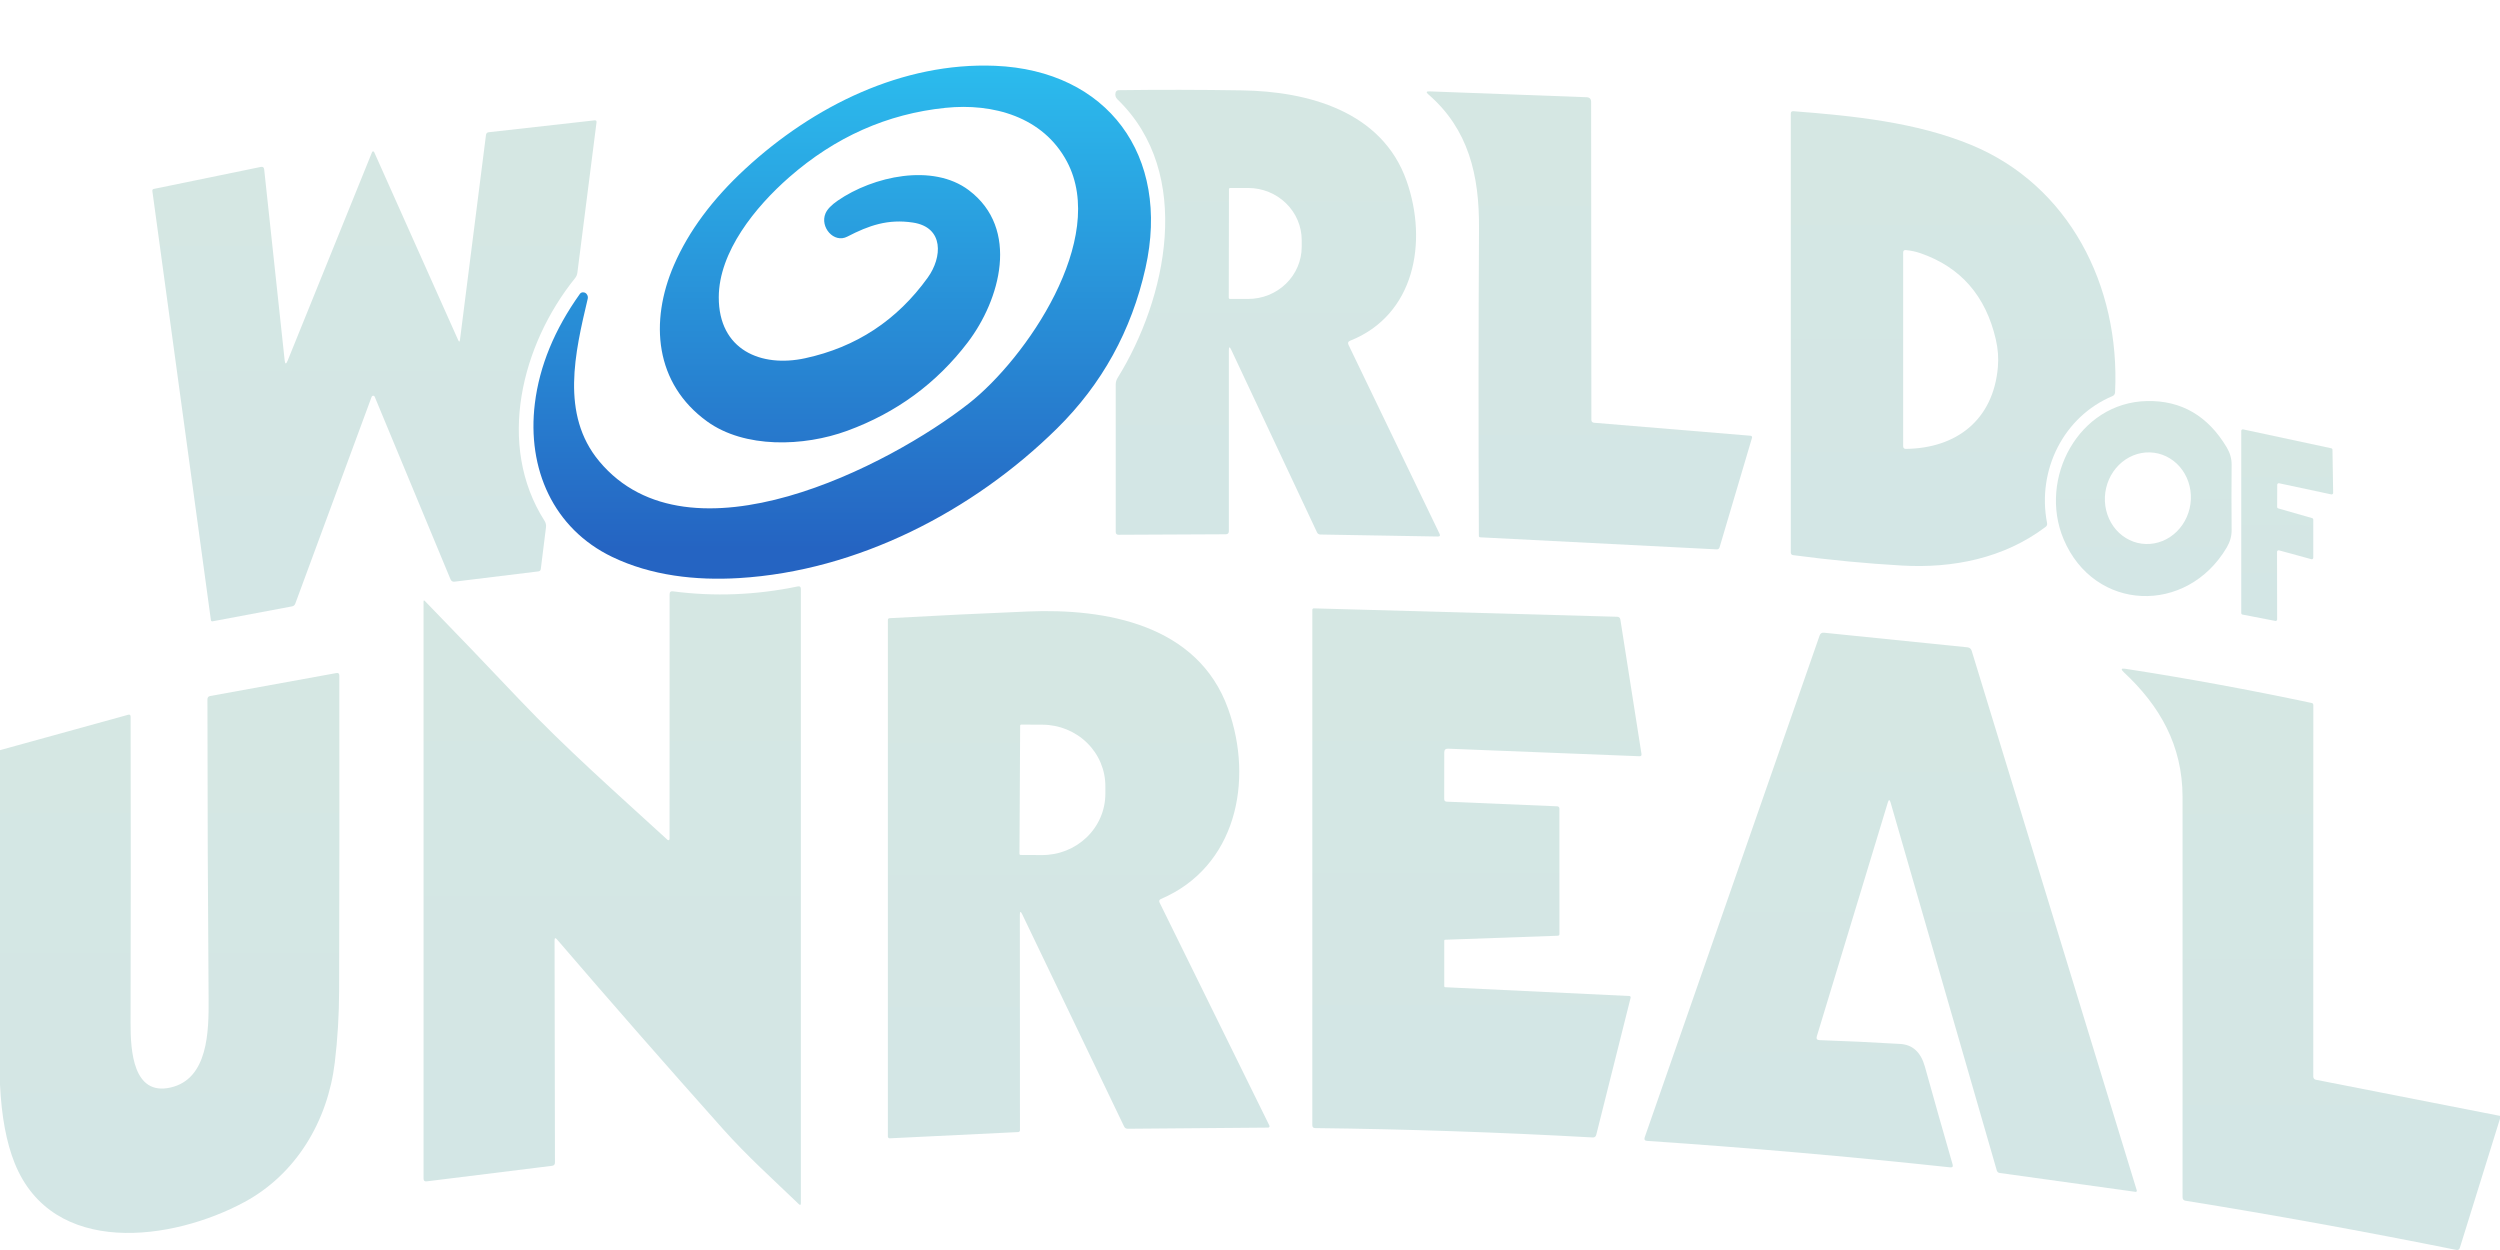
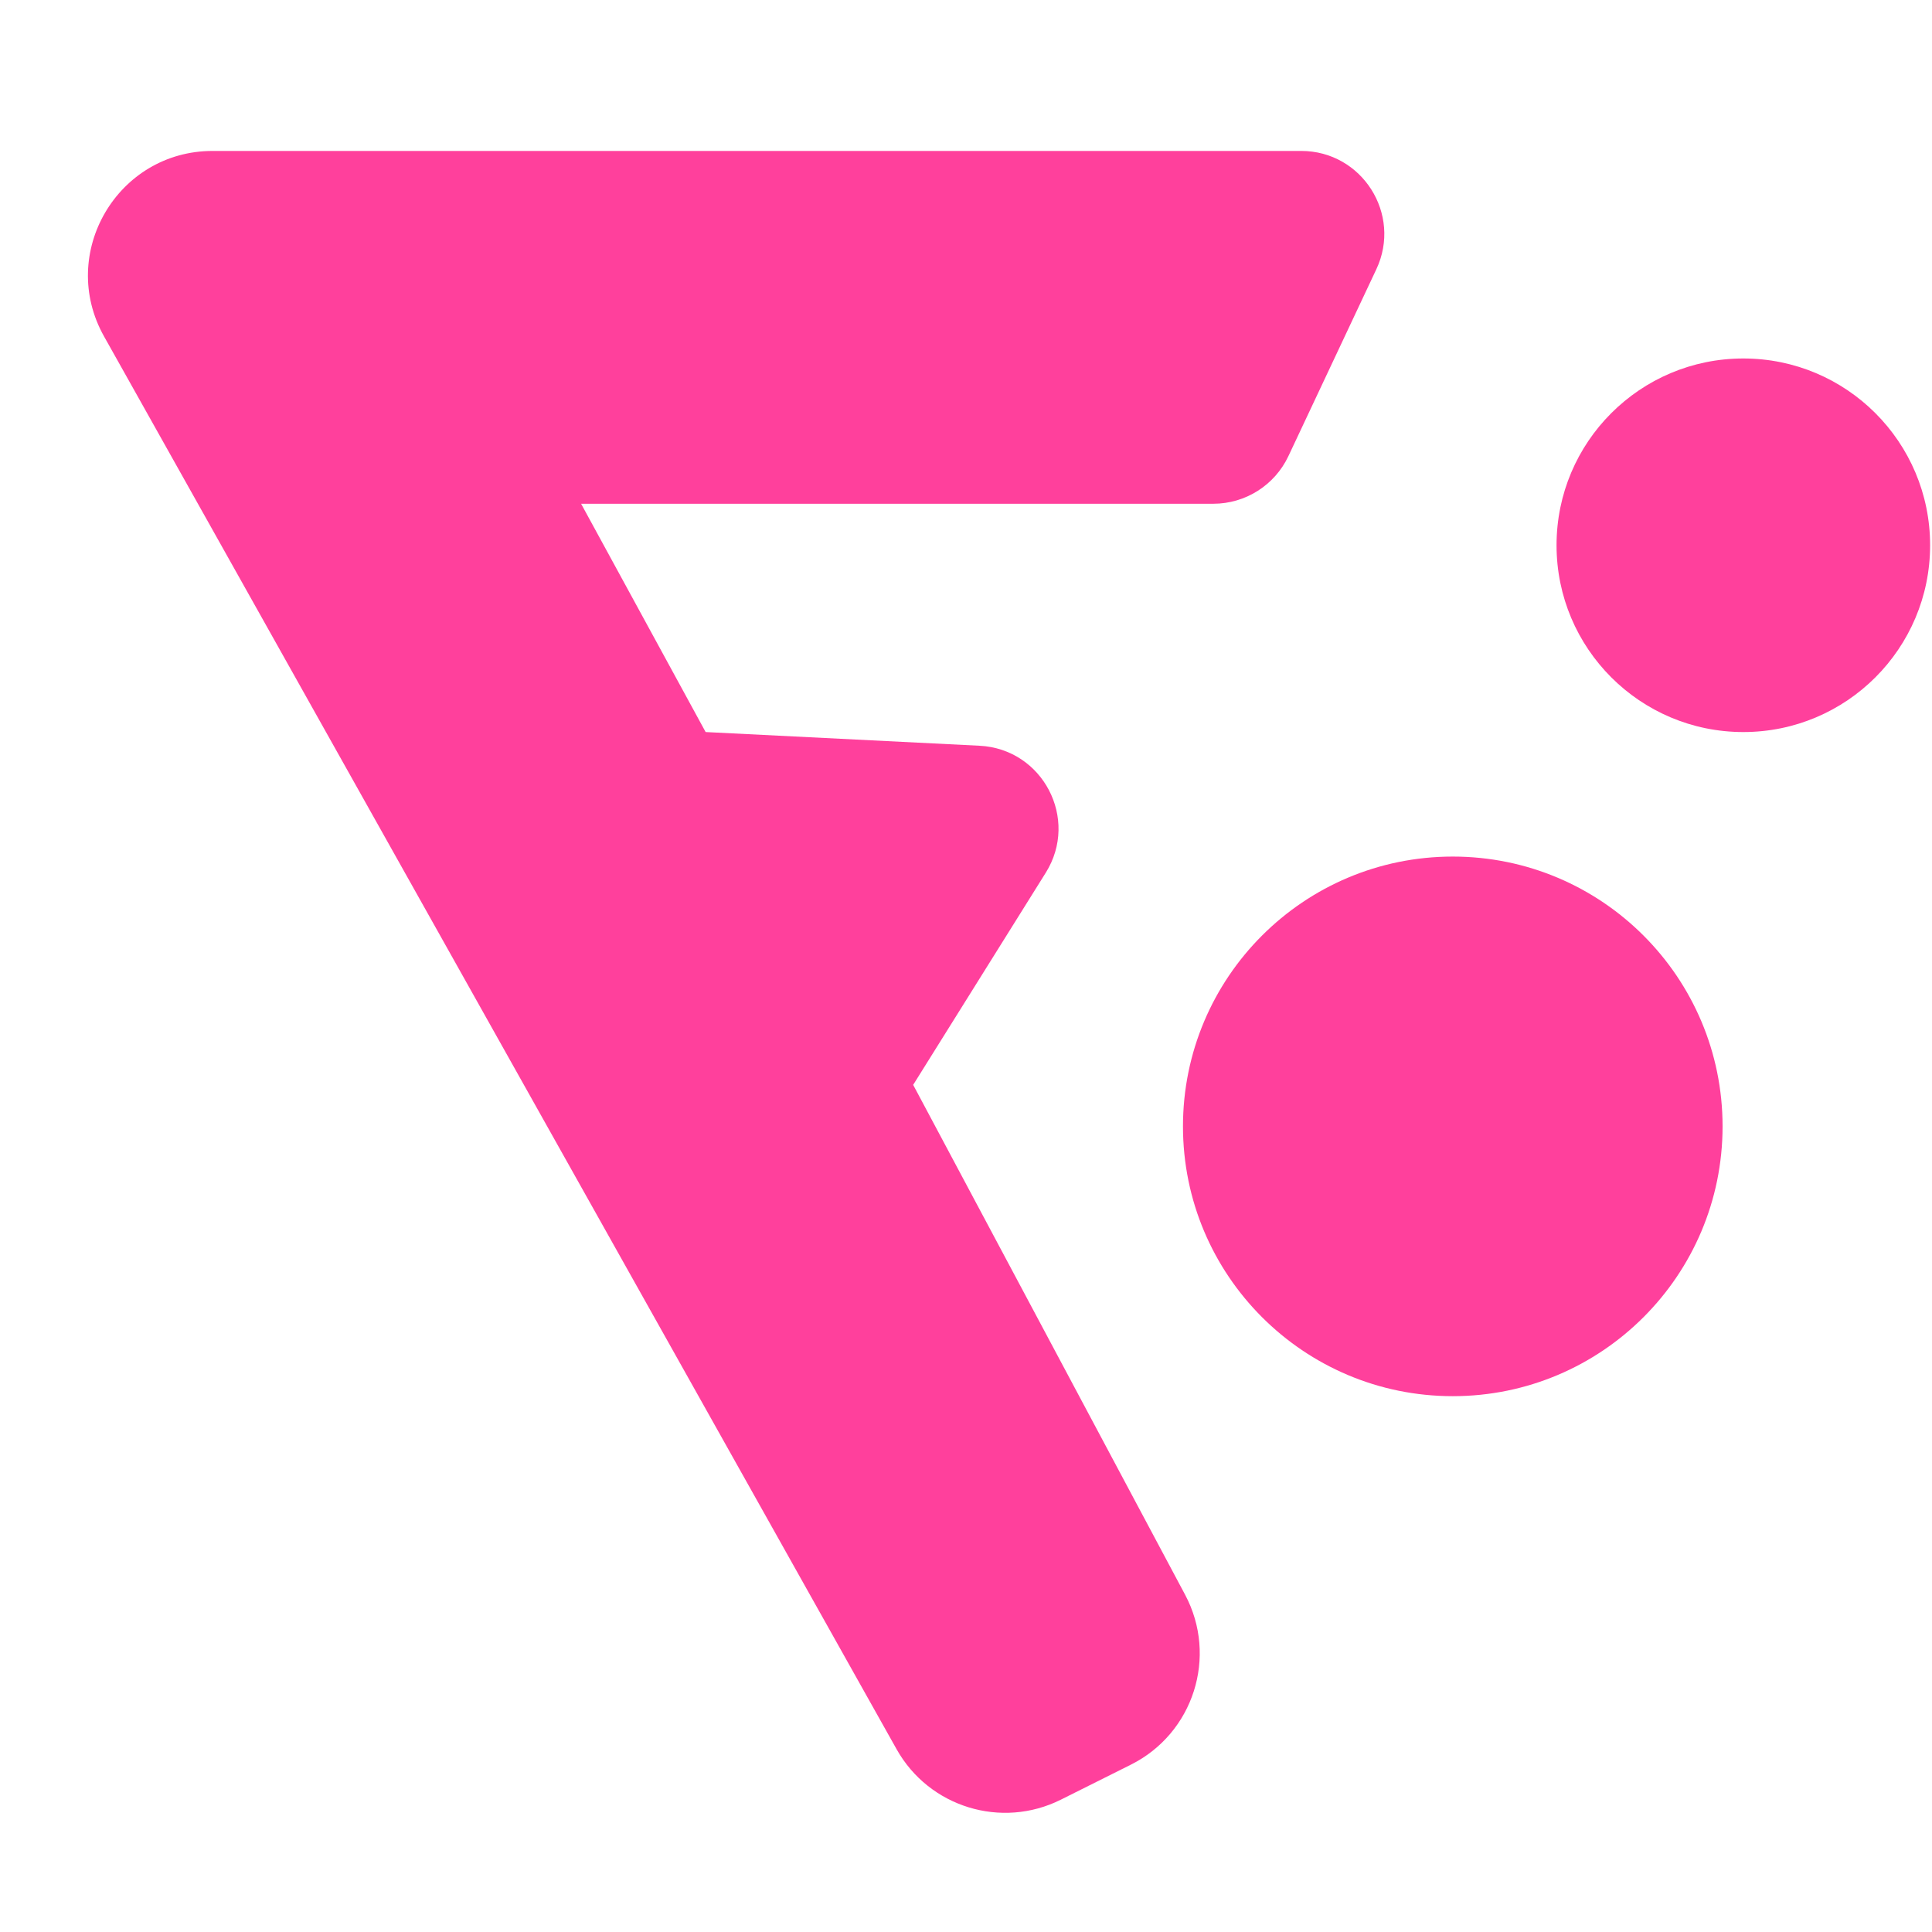
- <svg xmlns="http://www.w3.org/2000/svg" width="768" height="384" viewBox="0 0 768 384" fill="none">
-   <path d="M378.225 107.434C377.745 106.43 377.505 106.486 377.505 107.603V163.16C377.505 163.805 377.19 164.128 376.56 164.128L343.649 164.282C343.049 164.292 342.749 163.99 342.749 163.375V118.13C342.749 117.393 342.944 116.711 343.334 116.086C358.334 91.896 366.87 53.322 343.304 30.546C342.694 29.962 342.494 29.26 342.704 28.44C342.756 28.233 342.875 28.049 343.043 27.916C343.211 27.782 343.418 27.708 343.634 27.703C356.074 27.539 368.73 27.559 381.6 27.764C401.566 28.071 424.562 34.034 432.122 55.627C438.677 74.33 434.612 96.784 414.766 104.668C414.136 104.913 413.971 105.344 414.271 105.958L442.232 163.99C442.502 164.553 442.332 164.83 441.722 164.819L405.631 164.205C405.131 164.194 404.776 163.959 404.566 163.498L378.225 107.434ZM377.535 58.117L377.475 91.466C377.475 91.514 377.484 91.562 377.502 91.607C377.52 91.652 377.547 91.693 377.58 91.727C377.614 91.761 377.653 91.788 377.697 91.807C377.741 91.825 377.788 91.835 377.835 91.835H383.4C385.561 91.839 387.702 91.429 389.7 90.627C391.698 89.825 393.514 88.648 395.045 87.162C396.576 85.677 397.791 83.912 398.622 81.969C399.453 80.025 399.882 77.942 399.886 75.836V73.808C399.893 69.557 398.167 65.477 395.087 62.465C392.006 59.453 387.824 57.756 383.46 57.748H377.895C377.799 57.748 377.708 57.787 377.64 57.856C377.573 57.925 377.535 58.019 377.535 58.117Z" fill="url(#paint0_linear_731_44)" />
-   <path d="M489.694 129.87L537.816 133.866C537.885 133.872 537.952 133.894 538.012 133.93C538.072 133.966 538.123 134.015 538.162 134.074C538.201 134.133 538.226 134.2 538.237 134.271C538.247 134.341 538.241 134.413 538.221 134.481L528.261 168.107C528.121 168.568 527.821 168.788 527.361 168.768L454.758 165.064C454.458 165.054 454.308 164.895 454.308 164.588C454.168 131.658 454.183 100.153 454.353 70.072C454.458 53.904 451.173 39.704 438.783 28.992C438.033 28.347 438.148 28.039 439.128 28.07L487.414 29.868C488.334 29.899 488.794 30.391 488.794 31.343L488.869 128.948C488.869 129.512 489.144 129.819 489.694 129.87Z" fill="url(#paint1_linear_731_44)" />
-   <path d="M648.941 121.685C633.956 127.986 625.705 144.415 628.856 160.675C628.956 161.167 628.806 161.561 628.406 161.858C615.595 171.556 599.845 174.629 584.289 173.738C573.449 173.123 562.303 172.058 550.853 170.541C550.373 170.48 550.133 170.203 550.133 169.711V34.915C550.133 34.372 550.398 34.121 550.928 34.162C569.348 35.591 588.579 37.528 605.545 44.52C635.441 56.846 651.356 87.598 649.751 120.502C649.721 121.075 649.451 121.47 648.941 121.685ZM613.75 112.787C613.99 109.969 613.78 107.136 613.12 104.288C610.03 90.907 602.335 82.081 590.034 77.808C588.534 77.286 587.009 76.958 585.459 76.825C584.919 76.773 584.649 77.03 584.649 77.593V137.054C584.649 137.617 584.924 137.899 585.474 137.899C600.985 137.714 612.34 129.047 613.75 112.787Z" fill="url(#paint2_linear_731_44)" />
-   <path d="M114.173 121.883L90.712 185.432C90.532 185.903 90.202 186.185 89.722 186.277L65.271 190.872C65.217 190.883 65.161 190.883 65.107 190.87C65.053 190.858 65.002 190.835 64.957 190.802C64.912 190.769 64.874 190.727 64.845 190.678C64.817 190.629 64.799 190.575 64.791 190.519L46.806 58.704C46.756 58.325 46.916 58.099 47.286 58.028L80.122 51.281C80.742 51.148 81.087 51.404 81.157 52.049L87.442 110.634C87.572 111.925 87.882 111.971 88.372 110.772L114.308 46.716C114.335 46.654 114.38 46.601 114.435 46.564C114.491 46.527 114.557 46.507 114.623 46.507C114.69 46.507 114.755 46.527 114.811 46.564C114.867 46.601 114.911 46.654 114.938 46.716L140.739 104.456C141.029 105.101 141.219 105.07 141.309 104.363L149.304 41.384C149.33 41.19 149.42 41.011 149.558 40.875C149.697 40.738 149.877 40.652 150.069 40.63L182.65 36.973C183.11 36.922 183.31 37.132 183.25 37.603L177.37 83.77C177.29 84.405 177.05 84.968 176.65 85.46C160.255 105.808 152.379 136.668 167.29 160.012C167.667 160.596 167.822 161.307 167.725 162.01L166.135 174.766C166.085 175.227 165.835 175.483 165.385 175.534L139.659 178.685C139.049 178.767 138.624 178.516 138.384 177.932L115.103 121.868C115.067 121.774 115.003 121.694 114.921 121.638C114.839 121.583 114.742 121.554 114.642 121.555C114.543 121.557 114.445 121.589 114.361 121.647C114.278 121.706 114.212 121.788 114.173 121.883Z" fill="url(#paint3_linear_731_44)" />
-   <path d="M633.938 165.635C626.108 147.024 638.558 123.649 659.529 123.203C670.099 122.978 678.285 127.742 684.085 137.496C685.075 139.176 685.565 140.918 685.555 142.721C685.495 149.493 685.495 156.209 685.555 162.869C685.565 164.693 685.065 166.465 684.055 168.186C671.799 188.949 643.373 188.012 633.938 165.635ZM656.638 166.773C660.04 167.603 663.638 166.953 666.642 164.967C669.646 162.98 671.809 159.819 672.656 156.179C673.075 154.377 673.158 152.511 672.9 150.689C672.643 148.866 672.05 147.123 671.155 145.558C670.261 143.993 669.082 142.637 667.686 141.567C666.29 140.497 664.705 139.735 663.02 139.324C659.618 138.494 656.02 139.144 653.016 141.13C650.012 143.117 647.849 146.278 647.003 149.918C646.583 151.72 646.5 153.586 646.758 155.408C647.015 157.23 647.608 158.974 648.503 160.539C649.398 162.104 650.576 163.46 651.972 164.53C653.368 165.599 654.953 166.361 656.638 166.773Z" fill="url(#paint4_linear_731_44)" />
-   <path d="M699.507 169.526L699.537 190.289C699.536 190.358 699.52 190.427 699.491 190.49C699.461 190.553 699.418 190.608 699.365 190.652C699.312 190.696 699.25 190.728 699.184 190.745C699.118 190.761 699.049 190.763 698.982 190.75L688.887 188.798C688.78 188.776 688.683 188.717 688.615 188.63C688.546 188.542 688.51 188.433 688.512 188.321V132.365C688.513 132.295 688.529 132.226 688.558 132.164C688.588 132.101 688.631 132.045 688.684 132.001C688.737 131.957 688.799 131.926 688.865 131.909C688.931 131.892 689 131.891 689.067 131.904L716.173 137.713C716.275 137.737 716.366 137.796 716.431 137.88C716.496 137.963 716.532 138.067 716.533 138.174L716.743 151.407C716.744 151.478 716.73 151.548 716.701 151.613C716.672 151.678 716.63 151.735 716.576 151.781C716.523 151.826 716.461 151.859 716.393 151.877C716.326 151.895 716.256 151.897 716.188 151.883L700.122 148.456C700.055 148.442 699.986 148.444 699.92 148.461C699.854 148.478 699.792 148.509 699.739 148.553C699.686 148.597 699.643 148.653 699.614 148.715C699.584 148.778 699.568 148.847 699.567 148.917L699.537 155.725C699.537 155.83 699.571 155.932 699.633 156.016C699.696 156.099 699.783 156.159 699.882 156.186L710.293 159.168C710.392 159.195 710.479 159.255 710.542 159.338C710.604 159.421 710.638 159.524 710.638 159.629V171.324C710.638 171.397 710.621 171.469 710.59 171.535C710.558 171.601 710.513 171.658 710.456 171.702C710.399 171.747 710.334 171.778 710.264 171.792C710.194 171.806 710.121 171.804 710.053 171.785L700.092 169.065C700.023 169.046 699.951 169.044 699.881 169.058C699.811 169.072 699.745 169.103 699.689 169.148C699.632 169.192 699.586 169.249 699.555 169.315C699.523 169.381 699.507 169.453 699.507 169.526Z" fill="url(#paint5_linear_731_44)" />
-   <path d="M171.127 288.608C170.617 288.004 170.362 288.101 170.362 288.9L170.482 357.136C170.482 357.73 170.192 358.063 169.612 358.135L131.06 362.915C130.43 362.997 130.115 362.71 130.115 362.054V184.81C130.115 184.41 130.255 184.354 130.535 184.641C140.126 194.508 149.711 204.502 159.291 214.625C173.677 229.809 189.592 243.825 205.073 258.01C205.124 258.061 205.188 258.095 205.259 258.107C205.329 258.119 205.401 258.109 205.467 258.077C205.533 258.046 205.589 257.995 205.628 257.931C205.667 257.867 205.688 257.793 205.688 257.718L205.703 182.582C205.703 181.875 206.043 181.567 206.723 181.66C219.433 183.319 232.214 182.817 245.064 180.153C245.704 180.02 246.024 180.287 246.024 180.953V369.6C246.024 370.215 245.809 370.312 245.379 369.892C237.504 362.315 229.539 355.169 222.143 346.885C204.823 327.47 187.817 308.044 171.127 288.608Z" fill="url(#paint6_linear_731_44)" />
-   <path d="M443.676 231.149L443.661 245.456C443.661 245.979 443.916 246.251 444.426 246.271L478.402 247.7C478.575 247.704 478.739 247.777 478.859 247.904C478.98 248.03 479.047 248.2 479.047 248.376L479.062 286.905C479.062 287.264 478.887 287.448 478.537 287.458L443.931 288.688C443.761 288.698 443.676 288.79 443.676 288.964V302.98C443.676 303.165 443.766 303.262 443.946 303.272L500.573 305.977C500.632 305.98 500.689 305.996 500.741 306.024C500.793 306.053 500.838 306.093 500.873 306.141C500.907 306.19 500.931 306.247 500.941 306.306C500.952 306.365 500.949 306.426 500.933 306.484L490.373 348.594C490.223 349.188 489.847 349.465 489.247 349.424C460.376 347.825 431.961 346.867 404 346.55C403.43 346.54 403.145 346.242 403.145 345.658V187.349C403.144 187.287 403.157 187.225 403.18 187.168C403.204 187.112 403.238 187.06 403.282 187.017C403.325 186.974 403.376 186.94 403.433 186.918C403.489 186.896 403.549 186.885 403.61 186.887L496.778 189.469C497.358 189.48 497.693 189.777 497.783 190.361L504.263 231.61C504.343 232.101 504.138 232.337 503.648 232.316L444.846 229.996C444.066 229.965 443.676 230.349 443.676 231.149Z" fill="url(#paint7_linear_731_44)" />
-   <path d="M313.3 281.071L313.33 347.216C313.331 347.358 313.278 347.494 313.183 347.597C313.088 347.7 312.958 347.762 312.82 347.769L273.324 349.691C273.251 349.695 273.177 349.684 273.108 349.658C273.039 349.632 272.976 349.592 272.923 349.54C272.869 349.488 272.827 349.426 272.798 349.356C272.769 349.287 272.754 349.213 272.754 349.137V190.474C272.754 190.115 272.934 189.926 273.294 189.905C287.654 189.106 301.845 188.42 315.865 187.846C339.686 186.862 367.992 191.842 377.277 217.737C385.288 240.098 379.588 266.378 356.637 276.168C356.117 276.393 355.982 276.767 356.232 277.29L389.953 345.772C389.987 345.837 390.003 345.911 390.001 345.985C389.998 346.06 389.977 346.132 389.94 346.195C389.902 346.259 389.849 346.311 389.785 346.347C389.722 346.383 389.65 346.402 389.578 346.402L346.451 346.755C345.921 346.755 345.541 346.514 345.311 346.033L314.035 280.886C313.545 279.862 313.3 279.923 313.3 281.071ZM313.39 222.917L313.18 262.29C313.178 262.336 313.185 262.382 313.201 262.425C313.217 262.467 313.241 262.506 313.271 262.539C313.302 262.573 313.339 262.599 313.38 262.617C313.422 262.635 313.466 262.644 313.51 262.644L320.066 262.675C322.613 262.689 325.138 262.217 327.497 261.283C329.856 260.35 332.002 258.974 333.813 257.234C335.624 255.494 337.064 253.425 338.051 251.144C339.038 248.863 339.553 246.415 339.566 243.94V241.574C339.593 236.577 337.575 231.774 333.958 228.221C330.34 224.667 325.419 222.654 320.276 222.625L313.72 222.594C313.635 222.594 313.554 222.627 313.492 222.687C313.431 222.747 313.394 222.83 313.39 222.917Z" fill="url(#paint8_linear_731_44)" />
-   <path d="M579.936 246.53L558.126 318.362C557.906 319.11 558.176 319.499 558.936 319.53C566.616 319.786 574.881 320.175 583.732 320.698C587.552 320.913 590.082 323.234 591.322 327.66C594.092 337.618 596.932 347.639 599.842 357.72C600.032 358.386 599.787 358.683 599.107 358.612C568.146 355.292 537.105 352.582 505.984 350.482C505.264 350.431 505.024 350.057 505.264 349.36L558.981 195.245C559.211 194.59 559.661 194.298 560.331 194.369L604.402 198.857C605.072 198.929 605.507 199.292 605.707 199.948L656.424 365.712C656.439 365.766 656.442 365.823 656.43 365.878C656.418 365.933 656.394 365.984 656.358 366.027C656.322 366.07 656.277 366.103 656.225 366.123C656.174 366.143 656.118 366.15 656.064 366.142L614.273 360.333C614.076 360.306 613.891 360.22 613.739 360.087C613.587 359.953 613.476 359.777 613.418 359.58L580.791 246.545C580.511 245.572 580.226 245.567 579.936 246.53Z" fill="url(#paint9_linear_731_44)" />
-   <path d="M768 342.799V343.66L755.669 383.31C755.499 383.863 755.139 384.084 754.589 383.971C726.258 378.274 698.522 373.239 671.381 368.864C670.781 368.761 670.481 368.398 670.481 367.773C670.511 326.585 670.511 285.608 670.481 244.841C670.466 228.919 663.461 216.778 652.421 206.496C651.451 205.595 651.616 205.247 652.916 205.451C671.806 208.371 690.872 211.87 710.113 215.948C710.473 216.02 710.653 216.24 710.653 216.609L710.638 330.75C710.638 330.975 710.716 331.194 710.858 331.368C711 331.541 711.198 331.66 711.418 331.703L768 342.799Z" fill="url(#paint10_linear_731_44)" />
-   <path d="M0 333.229V230.445L39.361 219.579C39.871 219.436 40.126 219.636 40.126 220.179C40.196 251.162 40.191 282.554 40.111 314.356C40.096 322.763 40.876 336.687 52.382 334.089C63.962 331.477 64.157 316.769 64.082 306.857C63.852 277.206 63.732 246.536 63.722 214.846C63.722 214.262 64.002 213.919 64.562 213.816L103.339 206.762C103.939 206.649 104.239 206.906 104.239 207.531C104.289 241.085 104.269 273.328 104.179 304.259C104.159 311.841 103.714 319.228 102.844 326.421C100.668 344.494 90.903 360.723 75.123 369.252C52.997 381.224 16.156 386.327 4.5 357.296C1.97 351.005 0.47 342.983 0 333.229Z" fill="url(#paint11_linear_731_44)" />
-   <path d="M220.807 91.308C220.761 107.523 233.81 112.98 247.316 110.056C263.005 106.668 275.57 98.407 285.012 85.273C289.468 79.081 290.079 69.825 280.449 68.371C272.788 67.213 266.927 69.246 260.304 72.686C256.168 74.844 251.818 69.746 253.589 65.572C254.128 64.3 255.389 62.981 257.373 61.616C268.194 54.158 286.538 50.061 297.633 58.442C313.368 70.309 307.233 92.121 297.267 105.209C287.713 117.748 275.392 126.786 260.304 132.321C246.828 137.262 228.712 137.778 217.22 129.46C201.165 117.842 199.486 98.86 207.056 81.395C211.553 71.034 218.853 61.188 228.956 51.859C249.941 32.486 277.305 19.071 305.661 20.212C340.167 21.619 359.656 47.716 351.888 82.365C347.584 101.586 338.524 118.009 324.707 131.633C298.915 157.073 263.386 175.413 227.003 177.587C213.725 178.384 200.051 176.852 188.056 171.082C170.016 162.389 161.836 144.048 164.309 123.94C165.723 112.453 170.332 101.237 178.136 90.292C178.236 90.151 178.365 90.034 178.512 89.95C178.66 89.866 178.823 89.817 178.99 89.807C179.641 89.766 180.114 90.042 180.409 90.636C180.593 91.001 180.638 91.381 180.547 91.777C176.655 108.289 172.107 127.318 184.072 141.687C211.802 175.03 273.479 142.91 297.633 123.94C315.184 110.165 340.442 73.436 327.76 49.623C320.419 35.848 305.035 31.626 290.445 33.127C272.599 34.952 256.6 42.055 242.448 54.439C232.039 63.555 220.837 77.346 220.807 91.308Z" fill="url(#paint12_linear_731_44)" />
-   <defs>
-     <linearGradient id="paint0_linear_731_44" x1="392.49" y1="27.593" x2="392.49" y2="164.82" gradientUnits="userSpaceOnUse">
-       <stop stop-color="#D5E7E3" />
-       <stop offset="1" stop-color="#D3E6E5" />
-     </linearGradient>
-     <linearGradient id="paint1_linear_731_44" x1="488.268" y1="28.068" x2="488.268" y2="168.769" gradientUnits="userSpaceOnUse">
-       <stop stop-color="#D5E7E3" />
-       <stop offset="1" stop-color="#D3E6E5" />
-     </linearGradient>
-     <linearGradient id="paint2_linear_731_44" x1="599.997" y1="34.158" x2="599.997" y2="173.885" gradientUnits="userSpaceOnUse">
-       <stop stop-color="#D5E7E3" />
-       <stop offset="1" stop-color="#D3E6E5" />
-     </linearGradient>
-     <linearGradient id="paint3_linear_731_44" x1="115.029" y1="36.965" x2="115.029" y2="190.88" gradientUnits="userSpaceOnUse">
-       <stop stop-color="#D5E7E3" />
-       <stop offset="1" stop-color="#D3E6E5" />
-     </linearGradient>
-     <linearGradient id="paint4_linear_731_44" x1="658.567" y1="123.195" x2="658.567" y2="183.114" gradientUnits="userSpaceOnUse">
-       <stop stop-color="#D5E7E3" />
-       <stop offset="1" stop-color="#D3E6E5" />
-     </linearGradient>
-     <linearGradient id="paint5_linear_731_44" x1="702.627" y1="131.895" x2="702.627" y2="190.759" gradientUnits="userSpaceOnUse">
-       <stop stop-color="#D5E7E3" />
-       <stop offset="1" stop-color="#D3E6E5" />
-     </linearGradient>
-     <linearGradient id="paint6_linear_731_44" x1="188.07" y1="180.12" x2="188.07" y2="370.148" gradientUnits="userSpaceOnUse">
-       <stop stop-color="#D5E7E3" />
-       <stop offset="1" stop-color="#D3E6E5" />
-     </linearGradient>
-     <linearGradient id="paint7_linear_731_44" x1="453.712" y1="186.887" x2="453.712" y2="349.428" gradientUnits="userSpaceOnUse">
-       <stop stop-color="#D5E7E3" />
-       <stop offset="1" stop-color="#D3E6E5" />
-     </linearGradient>
-     <linearGradient id="paint8_linear_731_44" x1="331.377" y1="187.731" x2="331.377" y2="349.692" gradientUnits="userSpaceOnUse">
-       <stop stop-color="#D5E7E3" />
-       <stop offset="1" stop-color="#D3E6E5" />
-     </linearGradient>
-     <linearGradient id="paint9_linear_731_44" x1="580.805" y1="194.359" x2="580.805" y2="366.145" gradientUnits="userSpaceOnUse">
-       <stop stop-color="#D5E7E3" />
-       <stop offset="1" stop-color="#D3E6E5" />
-     </linearGradient>
-     <linearGradient id="paint10_linear_731_44" x1="709.899" y1="205.395" x2="709.899" y2="384" gradientUnits="userSpaceOnUse">
-       <stop stop-color="#D5E7E3" />
-       <stop offset="1" stop-color="#D3E6E5" />
-     </linearGradient>
-     <linearGradient id="paint11_linear_731_44" x1="52.133" y1="206.736" x2="52.133" y2="378.76" gradientUnits="userSpaceOnUse">
-       <stop stop-color="#D5E7E3" />
-       <stop offset="1" stop-color="#D3E6E5" />
-     </linearGradient>
-     <linearGradient id="paint12_linear_731_44" x1="263.805" y1="10.998" x2="263.805" y2="168.636" gradientUnits="userSpaceOnUse">
-       <stop stop-color="#2CC1F0" />
-       <stop offset="1" stop-color="#2564C2" />
-     </linearGradient>
-   </defs>
+ <svg xmlns="http://www.w3.org/2000/svg" width="512" height="512" viewBox="0 0 512 512" fill="none">
+   <path d="M56.35 40L344.833 40C360.959 40 371.606 56.776 364.739 71.368L341.445 120.868C337.816 128.578 330.061 133.5 321.539 133.5L154 133.5L187 194L259.592 197.63C276.36 198.468 286.047 217.025 277.149 231.262L242 287.5L314.057 422.606C322.793 438.987 316.302 459.349 299.697 467.652L281.144 476.928C265.389 484.806 246.224 478.92 237.605 463.557L27.57 89.145C15.229 67.148 31.128 40 56.35 40Z" fill="#FF409C" />
+   <circle cx="462" cy="144.5" r="49.5" transform="rotate(-180 462 144.5)" fill="#FF409C" />
+   <circle cx="385" cy="298.5" r="71.5" transform="rotate(-180 385 298.5)" fill="#FF409C" />
</svg>
